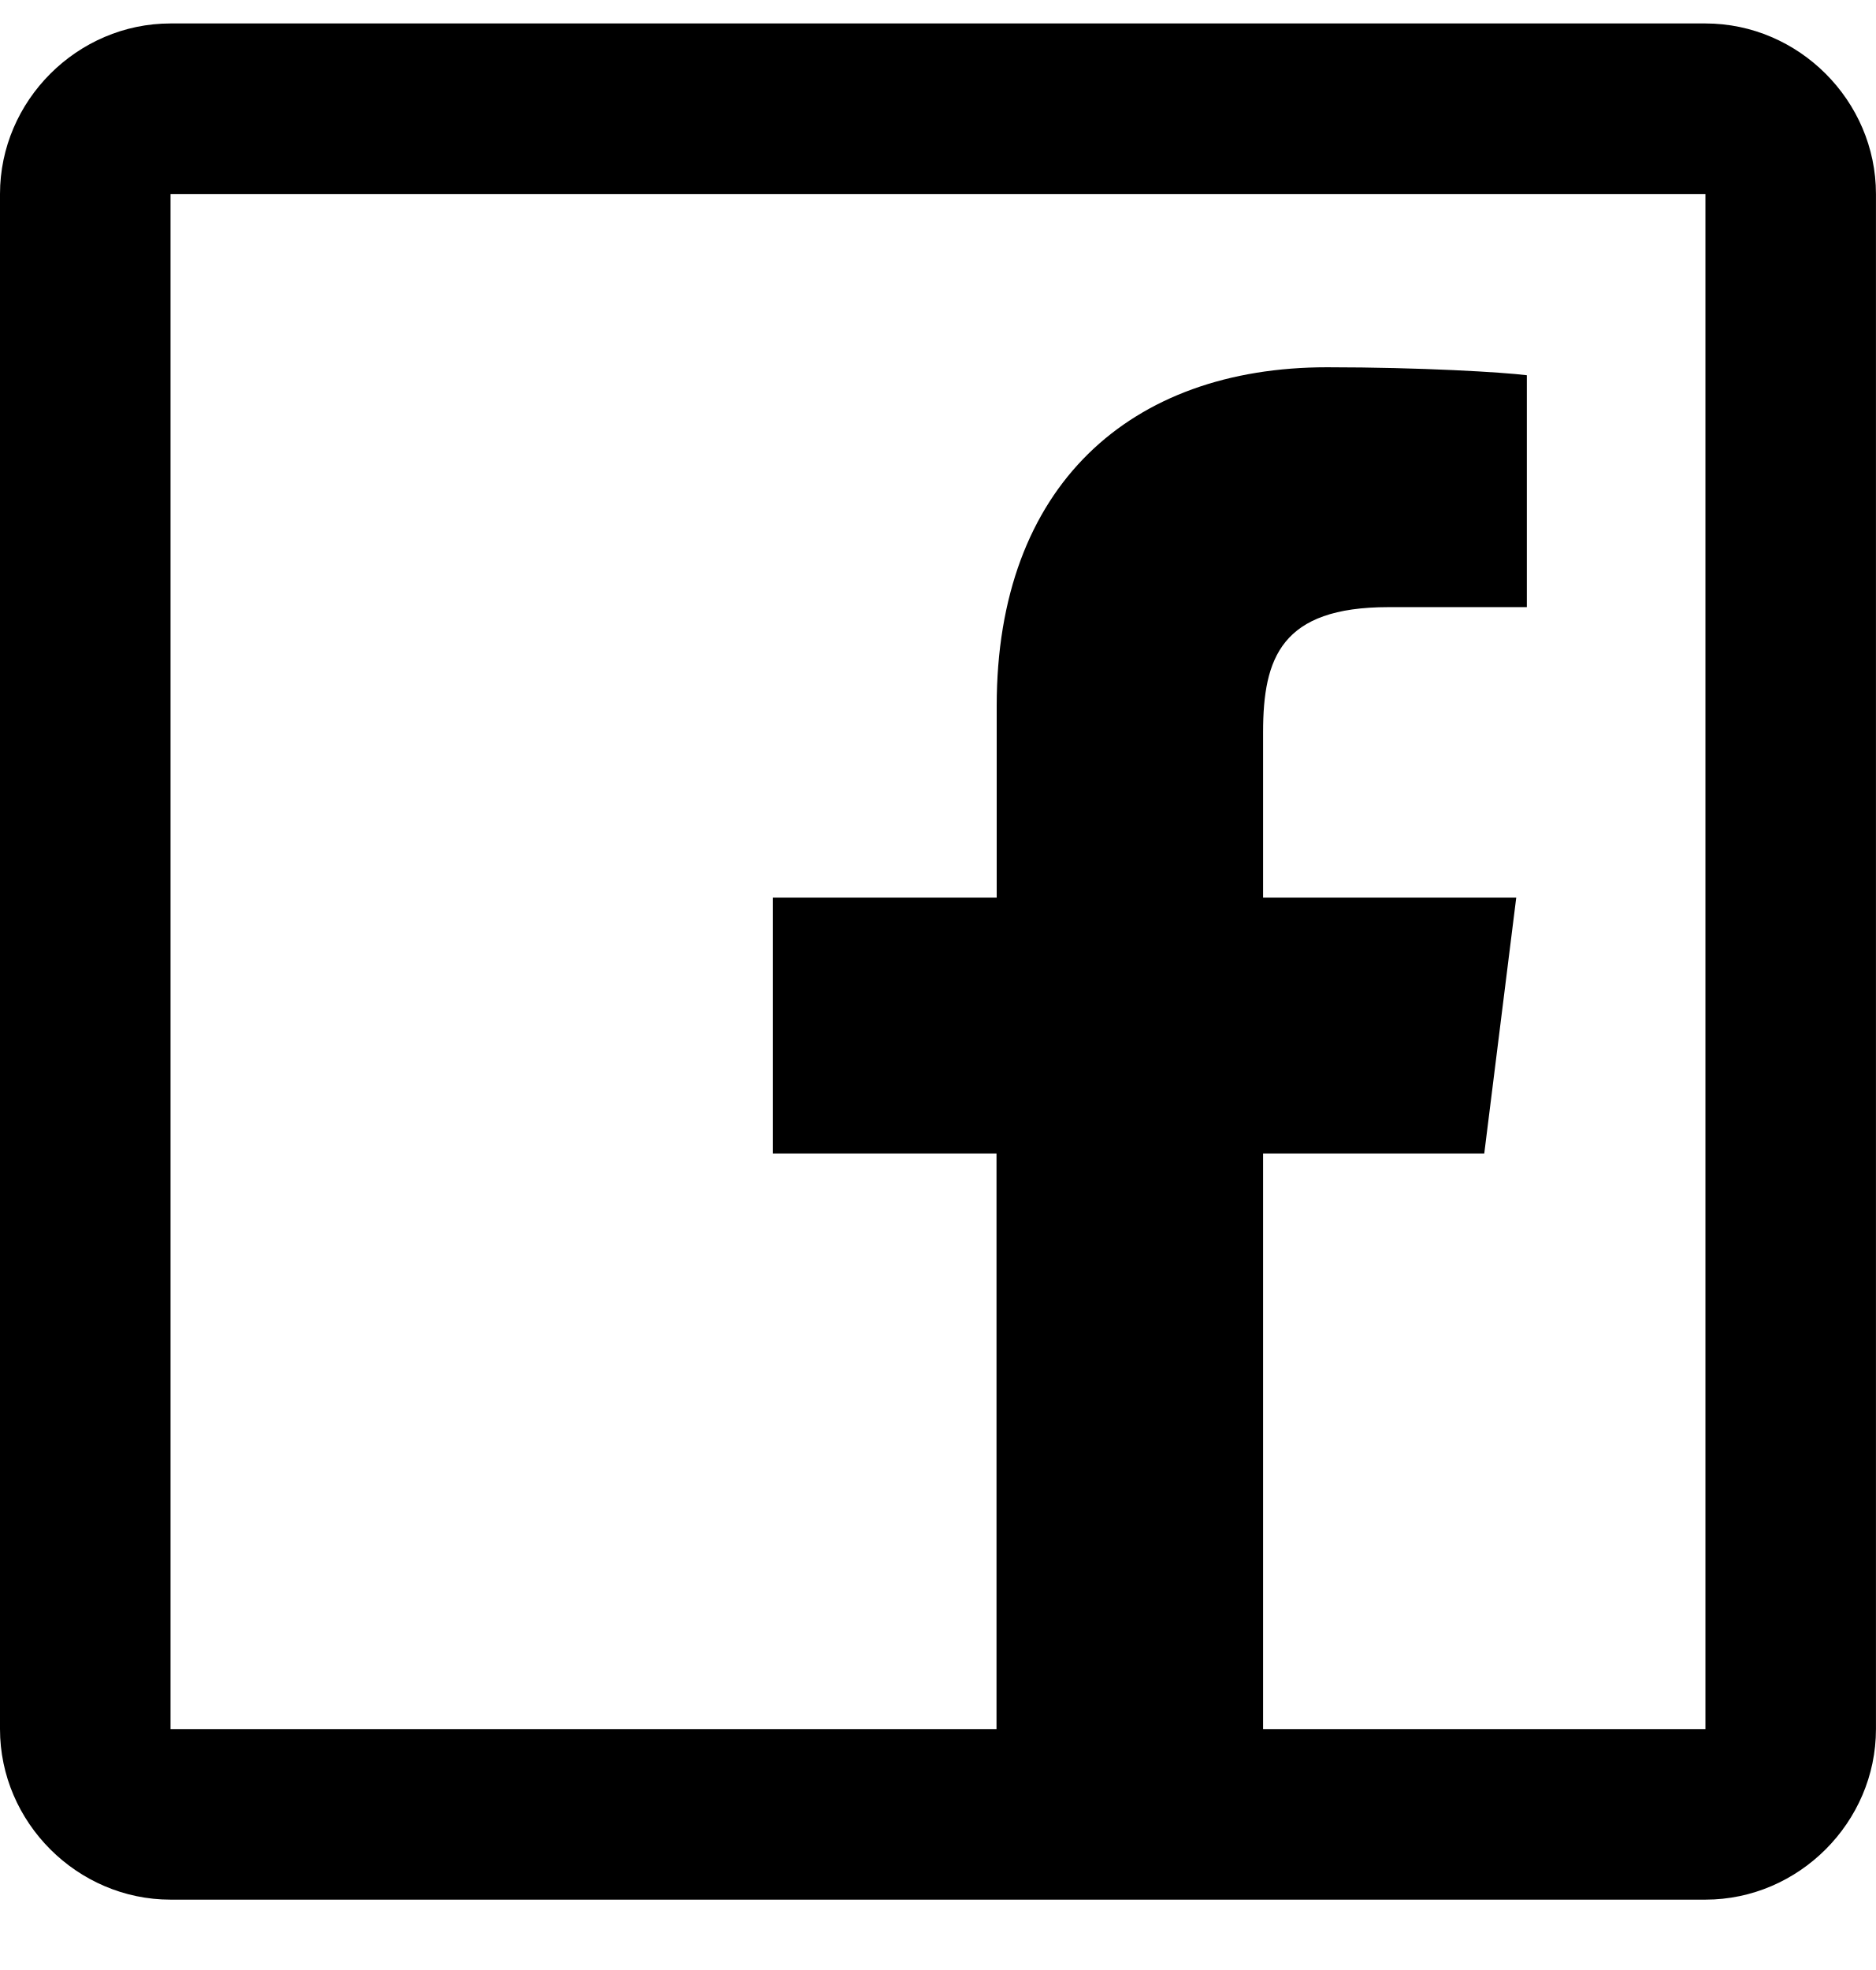
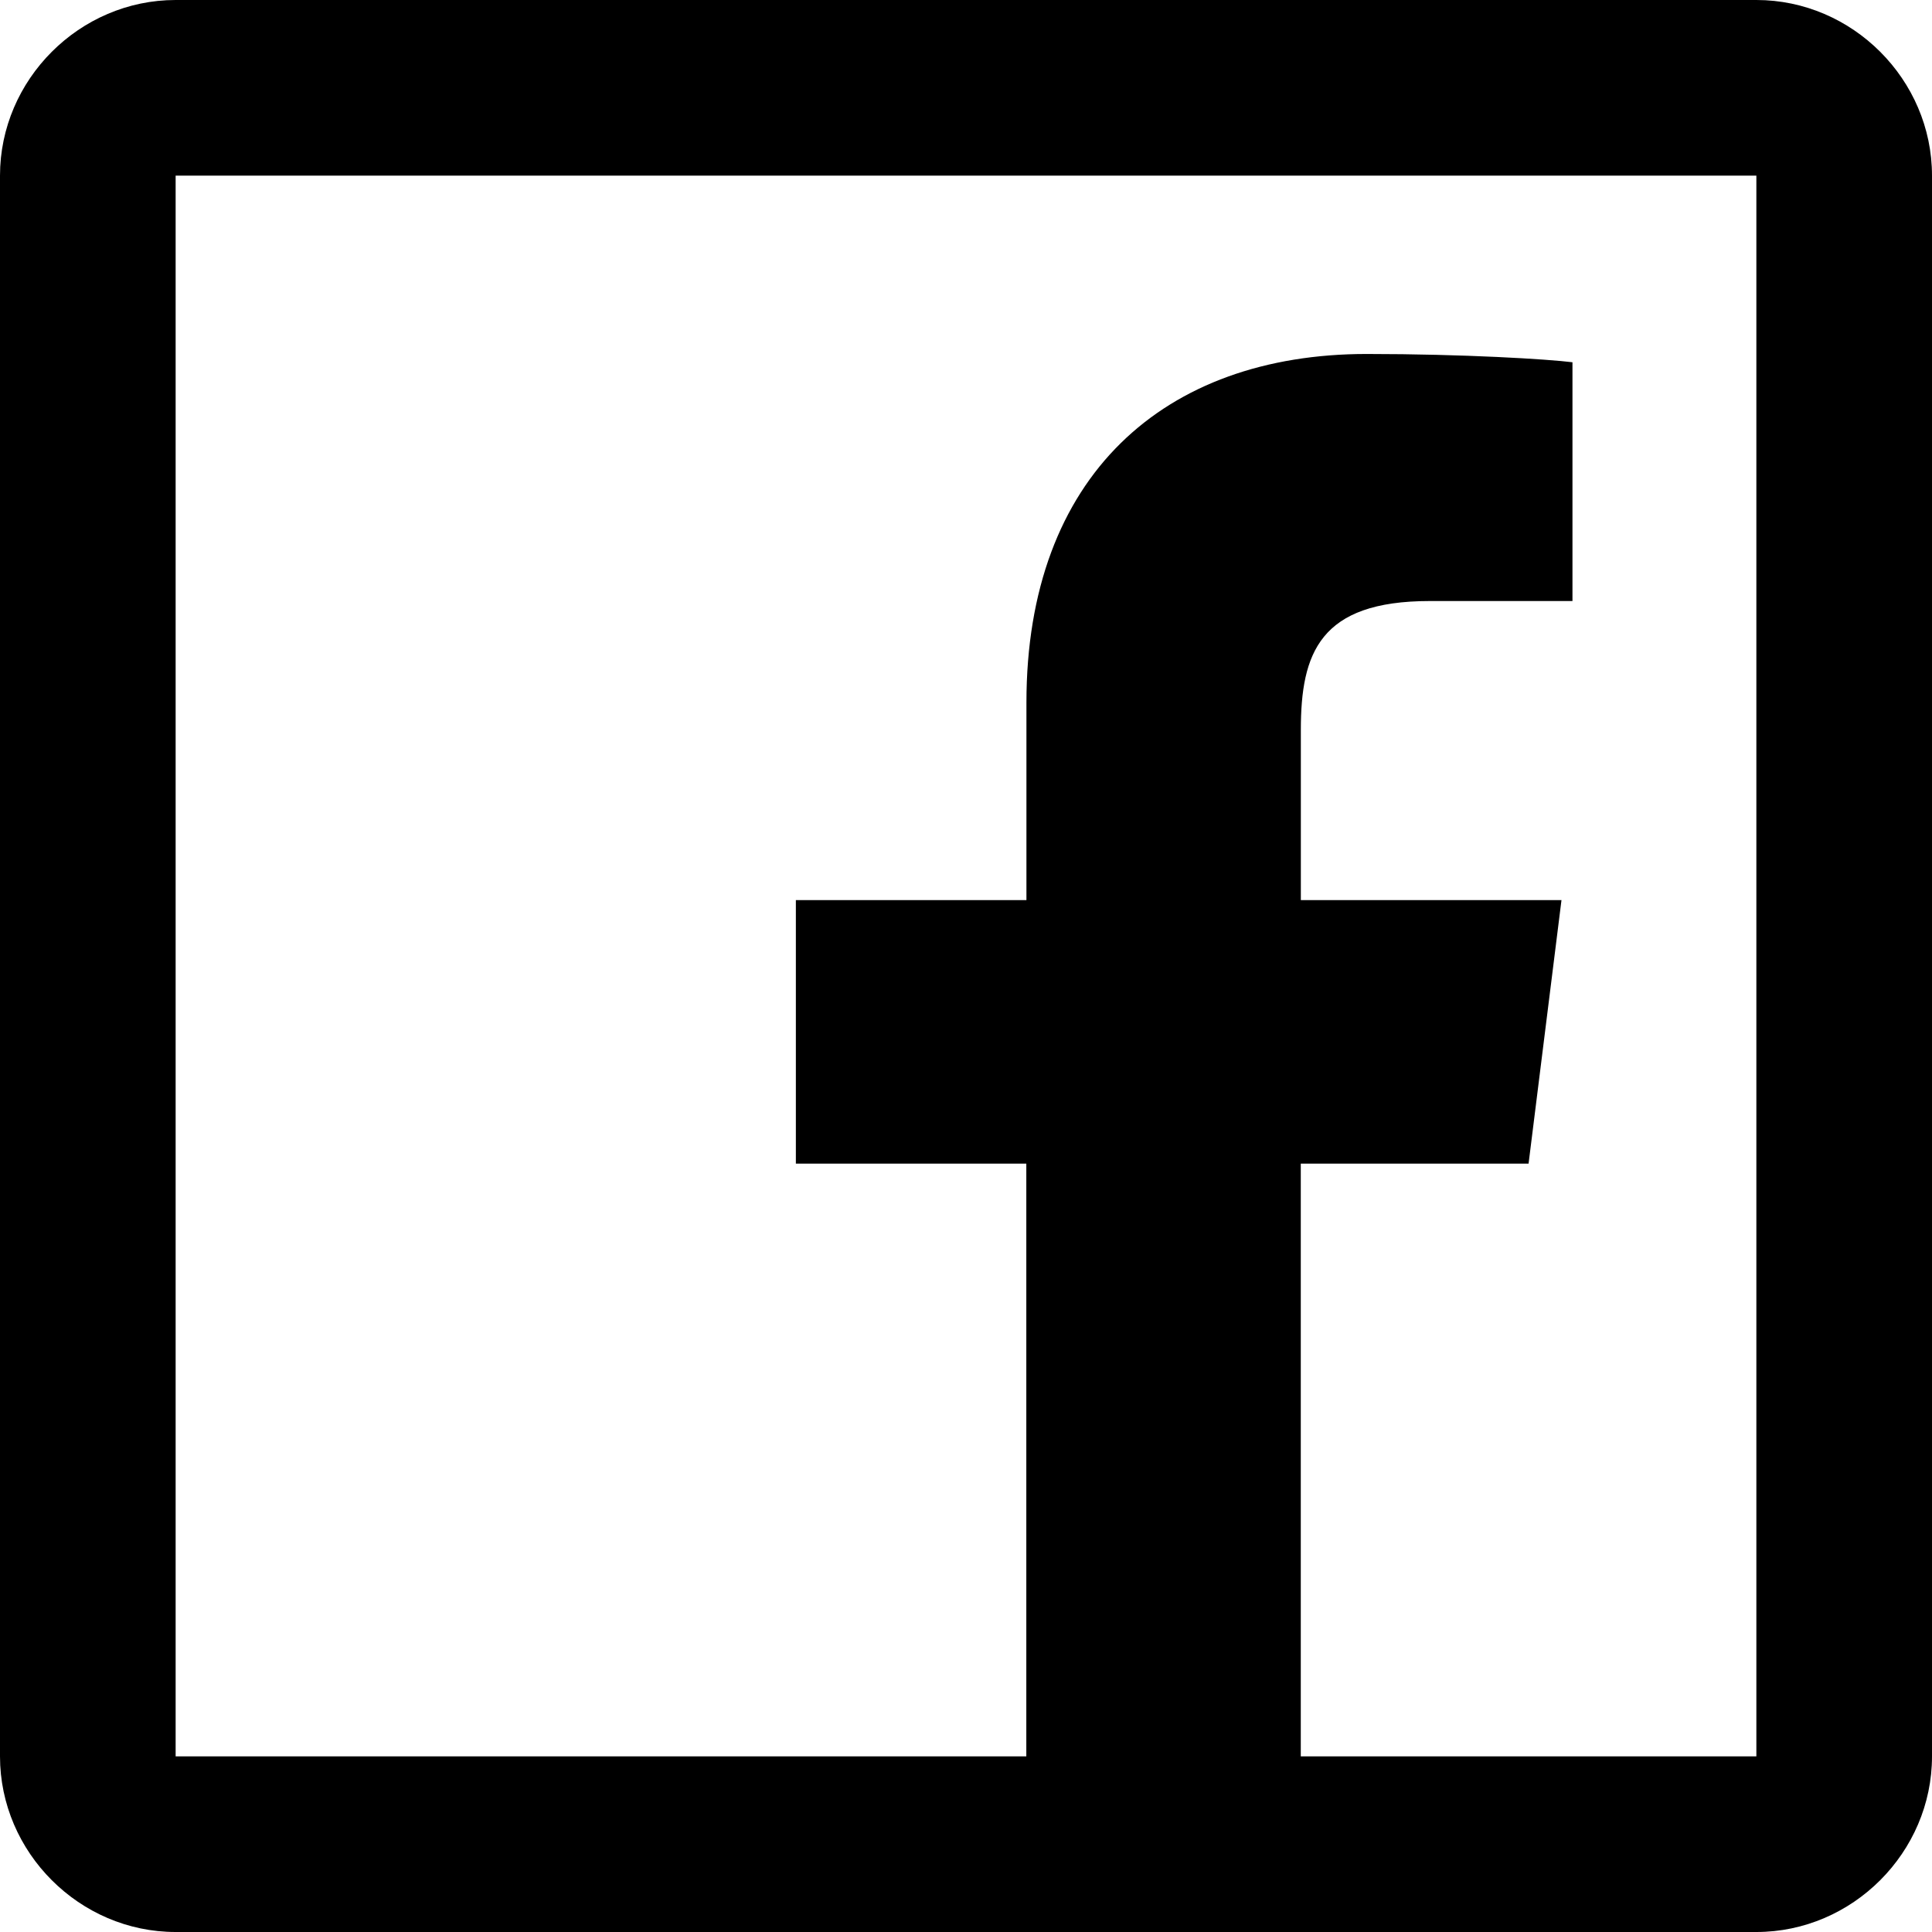
- <svg xmlns="http://www.w3.org/2000/svg" width="20" height="21" viewBox="0 0 20 21" fill="none">
-   <path d="M1.818 0.25C0.824 0.25 0 1.074 0 2.068L0 18.432C0 19.426 0.824 20.25 1.818 20.25H18.182C19.176 20.25 20 19.426 20 18.432V2.068C20 1.074 19.176 0.25 18.182 0.25L1.818 0.25ZM1.818 2.068H18.182V18.432H13.466V12.296H15.824L16.165 9.568H13.466V7.806C13.466 7.012 13.661 6.472 14.801 6.472H16.278V4C16.026 3.968 15.153 3.915 14.148 3.915C12.053 3.915 10.626 5.175 10.626 7.523V9.568H8.239V12.296H10.624V18.432H1.818L1.818 2.068Z" fill="black" />
+ <svg xmlns="http://www.w3.org/2000/svg" width="32" height="32" viewBox="0 0 32 32" fill="none">
+   <path d="M2.909 0C1.318 0 0 1.318 0 2.909L0 29.091C0 30.682 1.318 32 2.909 32H29.091C30.682 32 32 30.682 32 29.091V2.909C32 1.318 30.682 0 29.091 0L2.909 0ZM2.909 2.909H29.091V29.091H21.545V19.273H25.318L25.863 14.909H21.546V12.09C21.546 10.819 21.858 9.955 23.681 9.955H26.045V6C25.642 5.949 24.244 5.863 22.637 5.863C19.284 5.863 17.001 7.881 17.001 11.636V14.909H13.182V19.273H16.999V29.091H2.909L2.909 2.909Z" fill="black" />
</svg>
